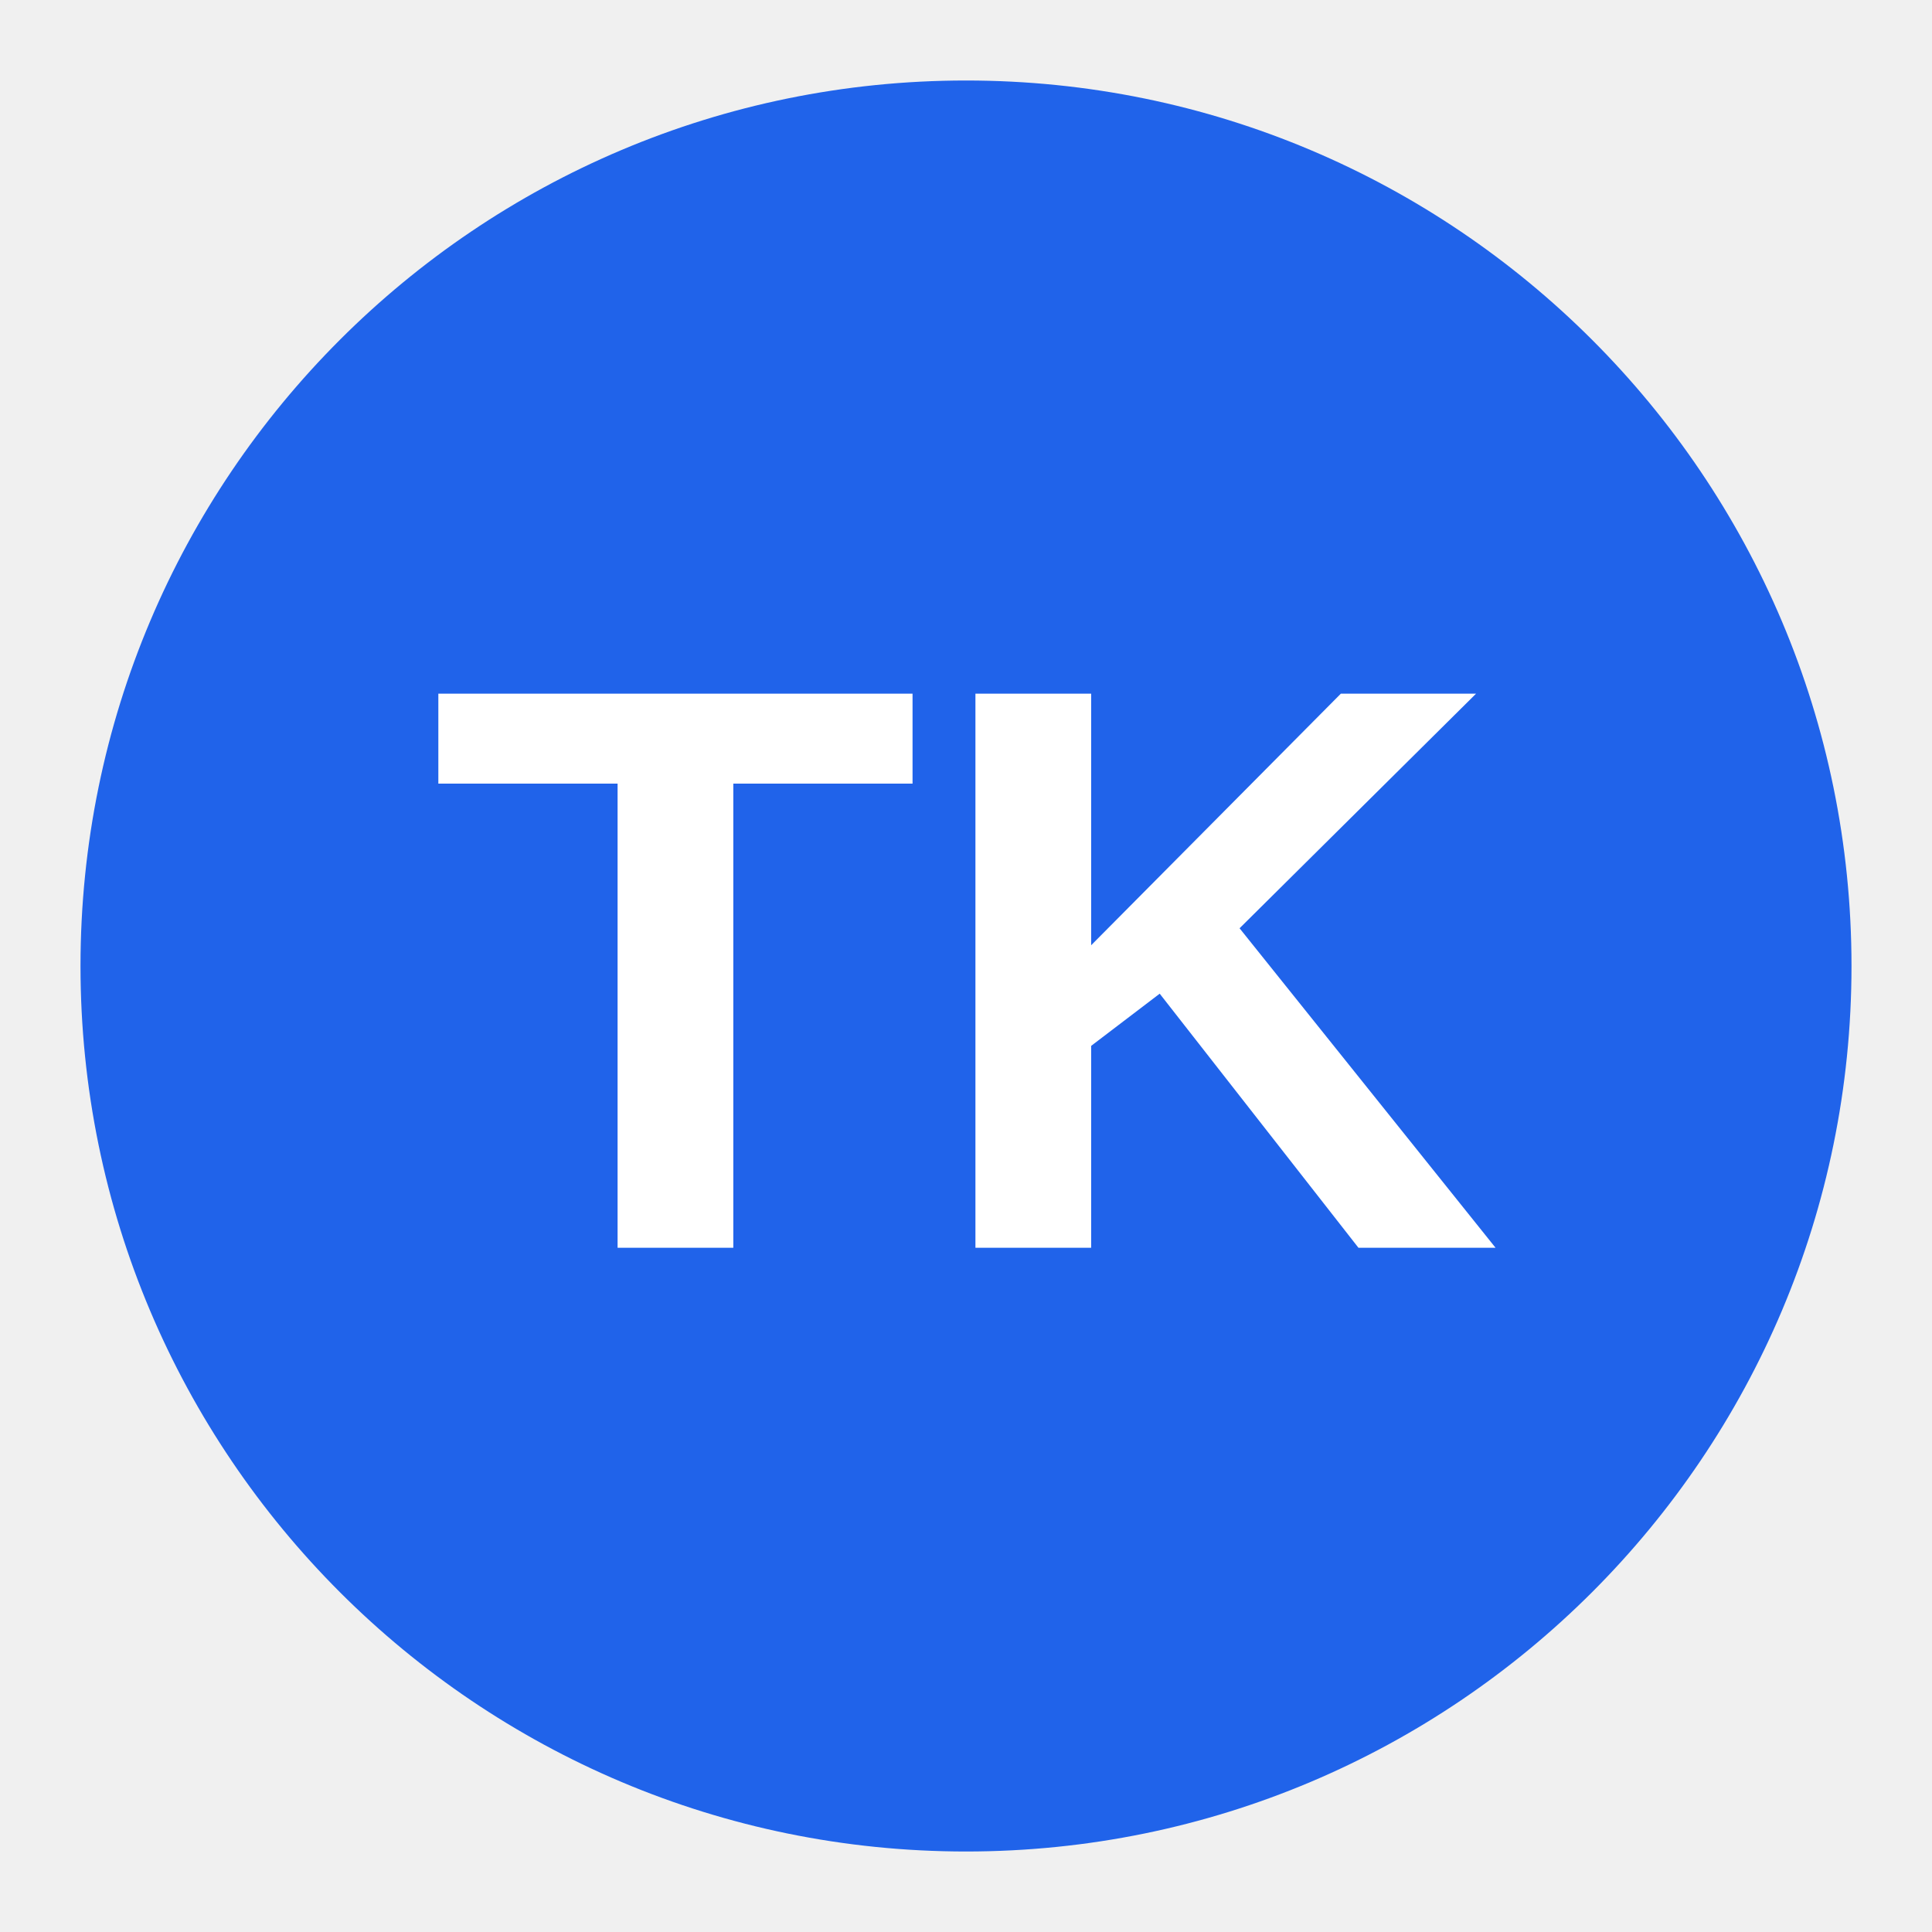
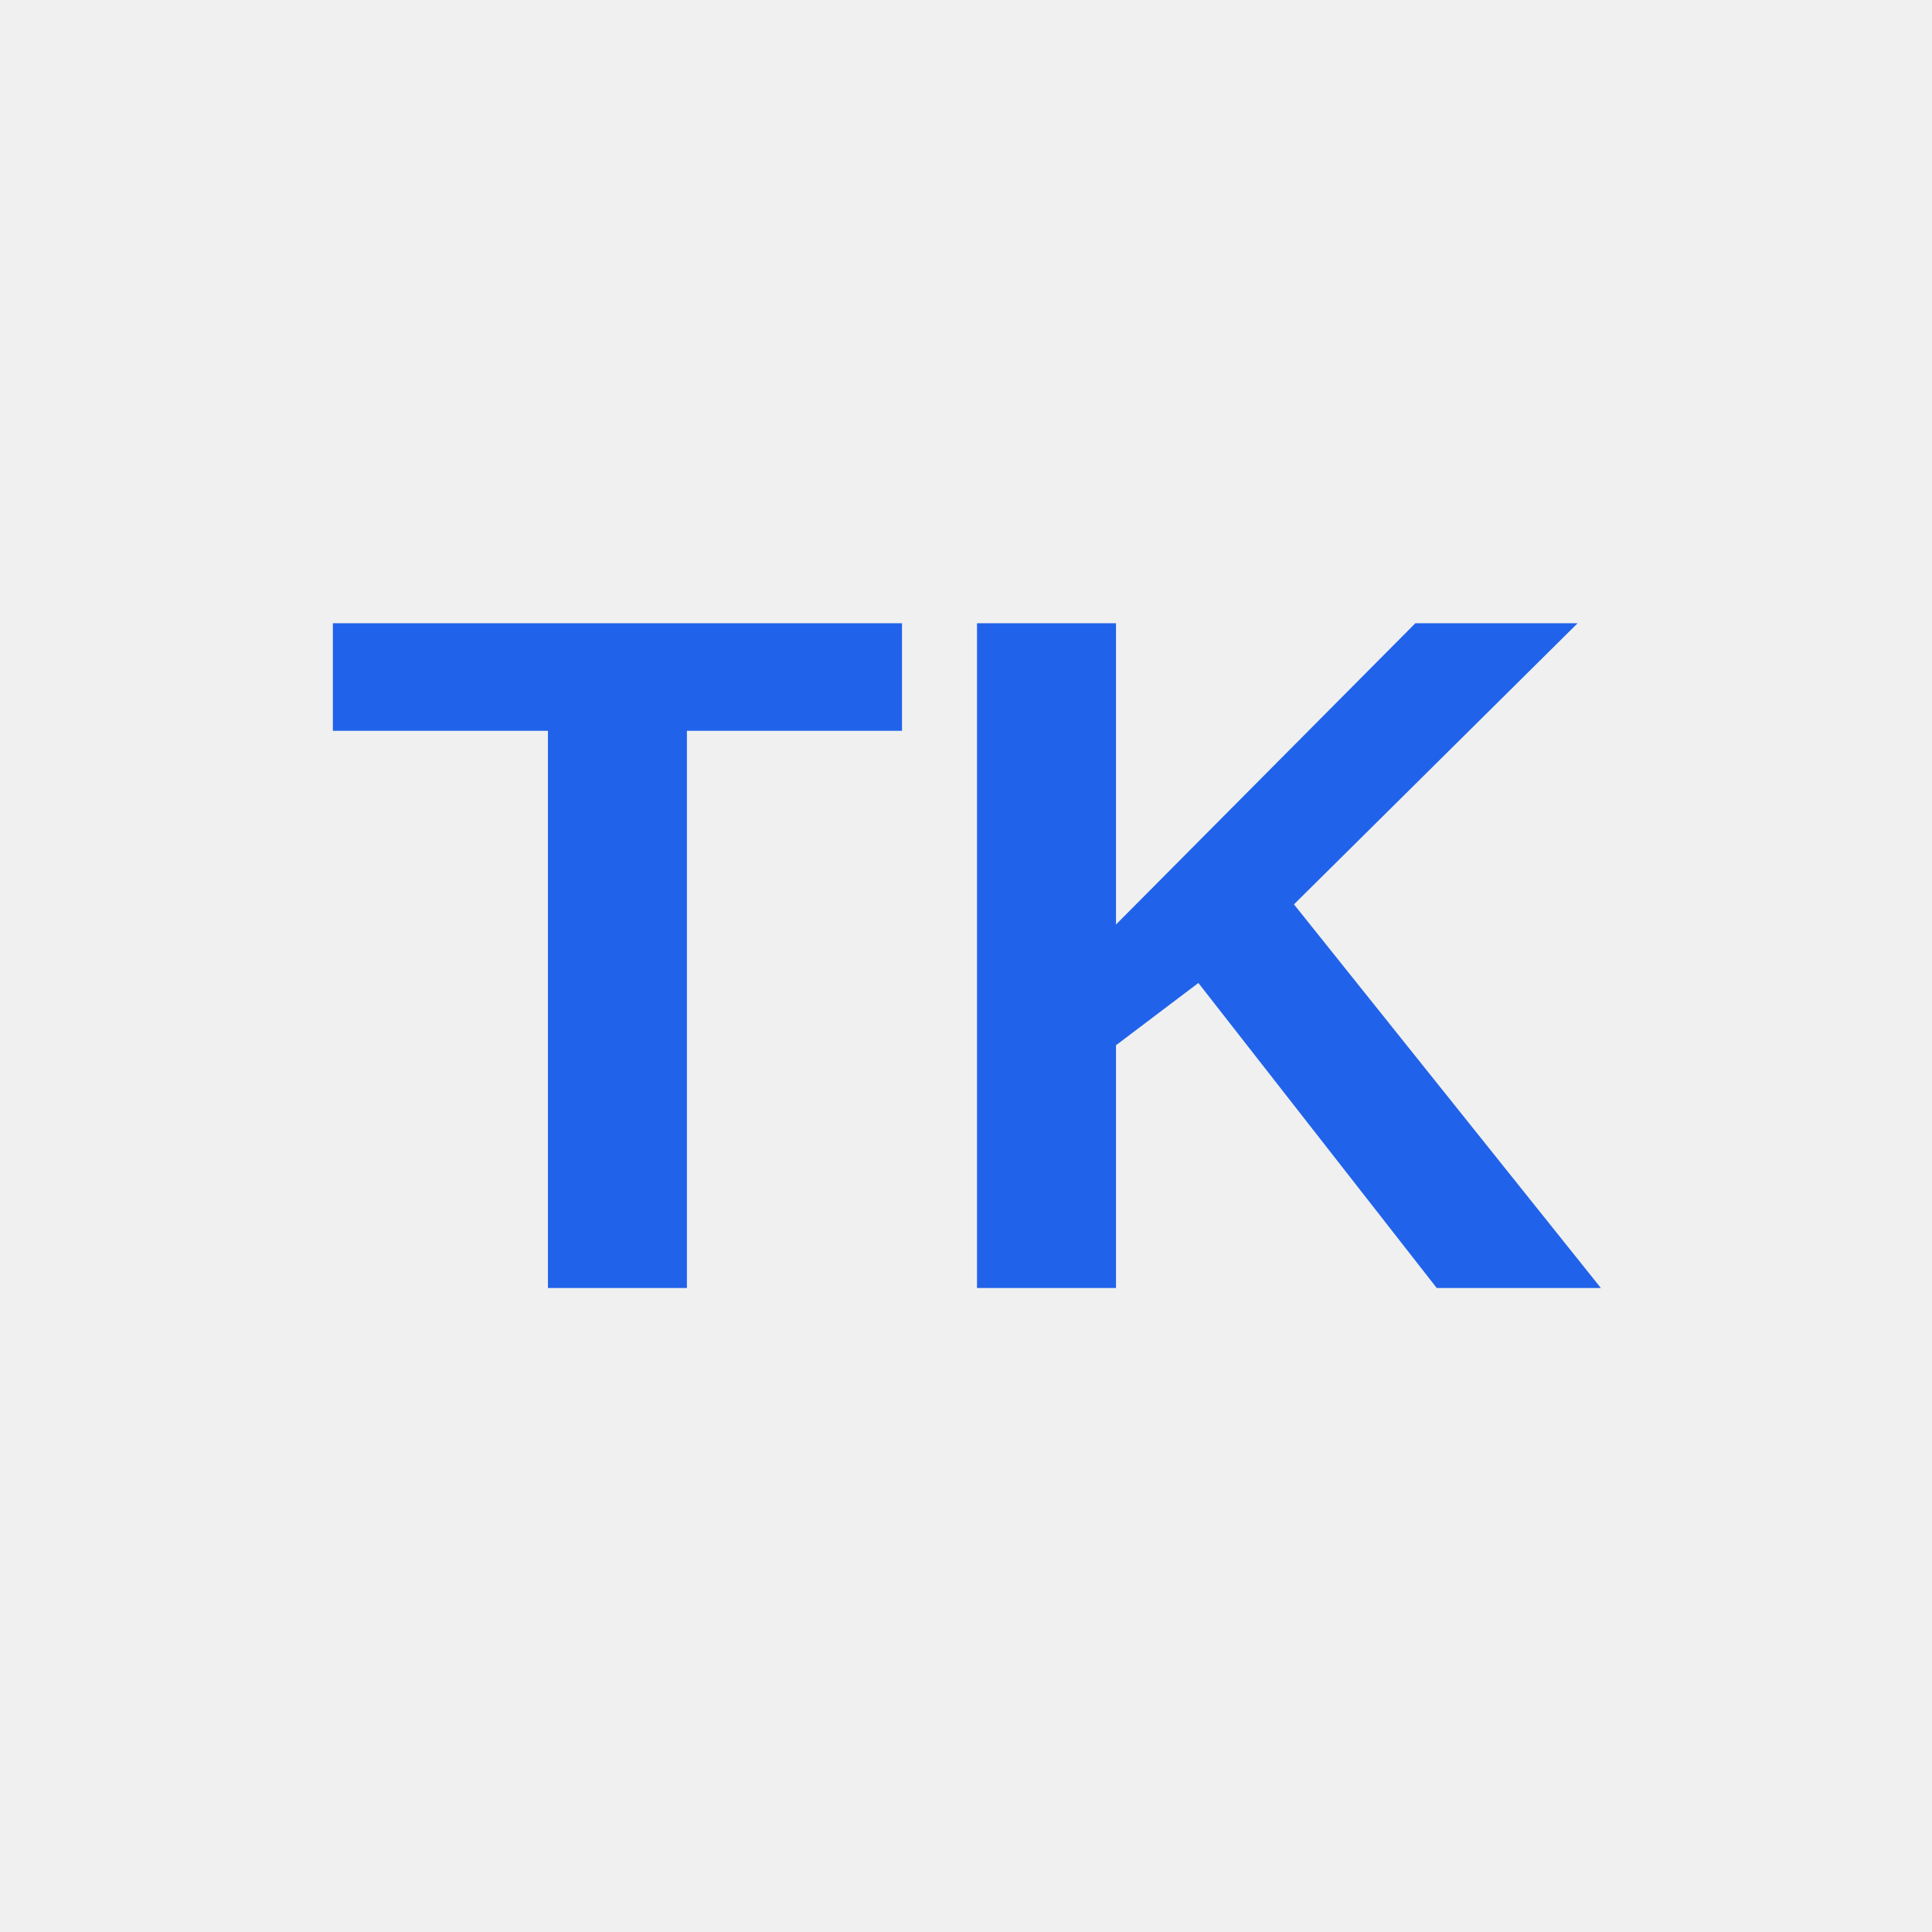
<svg xmlns="http://www.w3.org/2000/svg" width="48" height="48" viewBox="0 0 48 48">
-   <circle cx="24" cy="24" r="22" fill="#2063ea" />
-   <text x="24" y="31" font-size="20" text-anchor="middle" fill="#fff" font-family="Arial" font-weight="bold">TK</text>
+   <text x="24" y="32" font-size="24" text-anchor="middle" fill="#2063ea" font-family="Arial" font-weight="bold">TK</text>
</svg>
